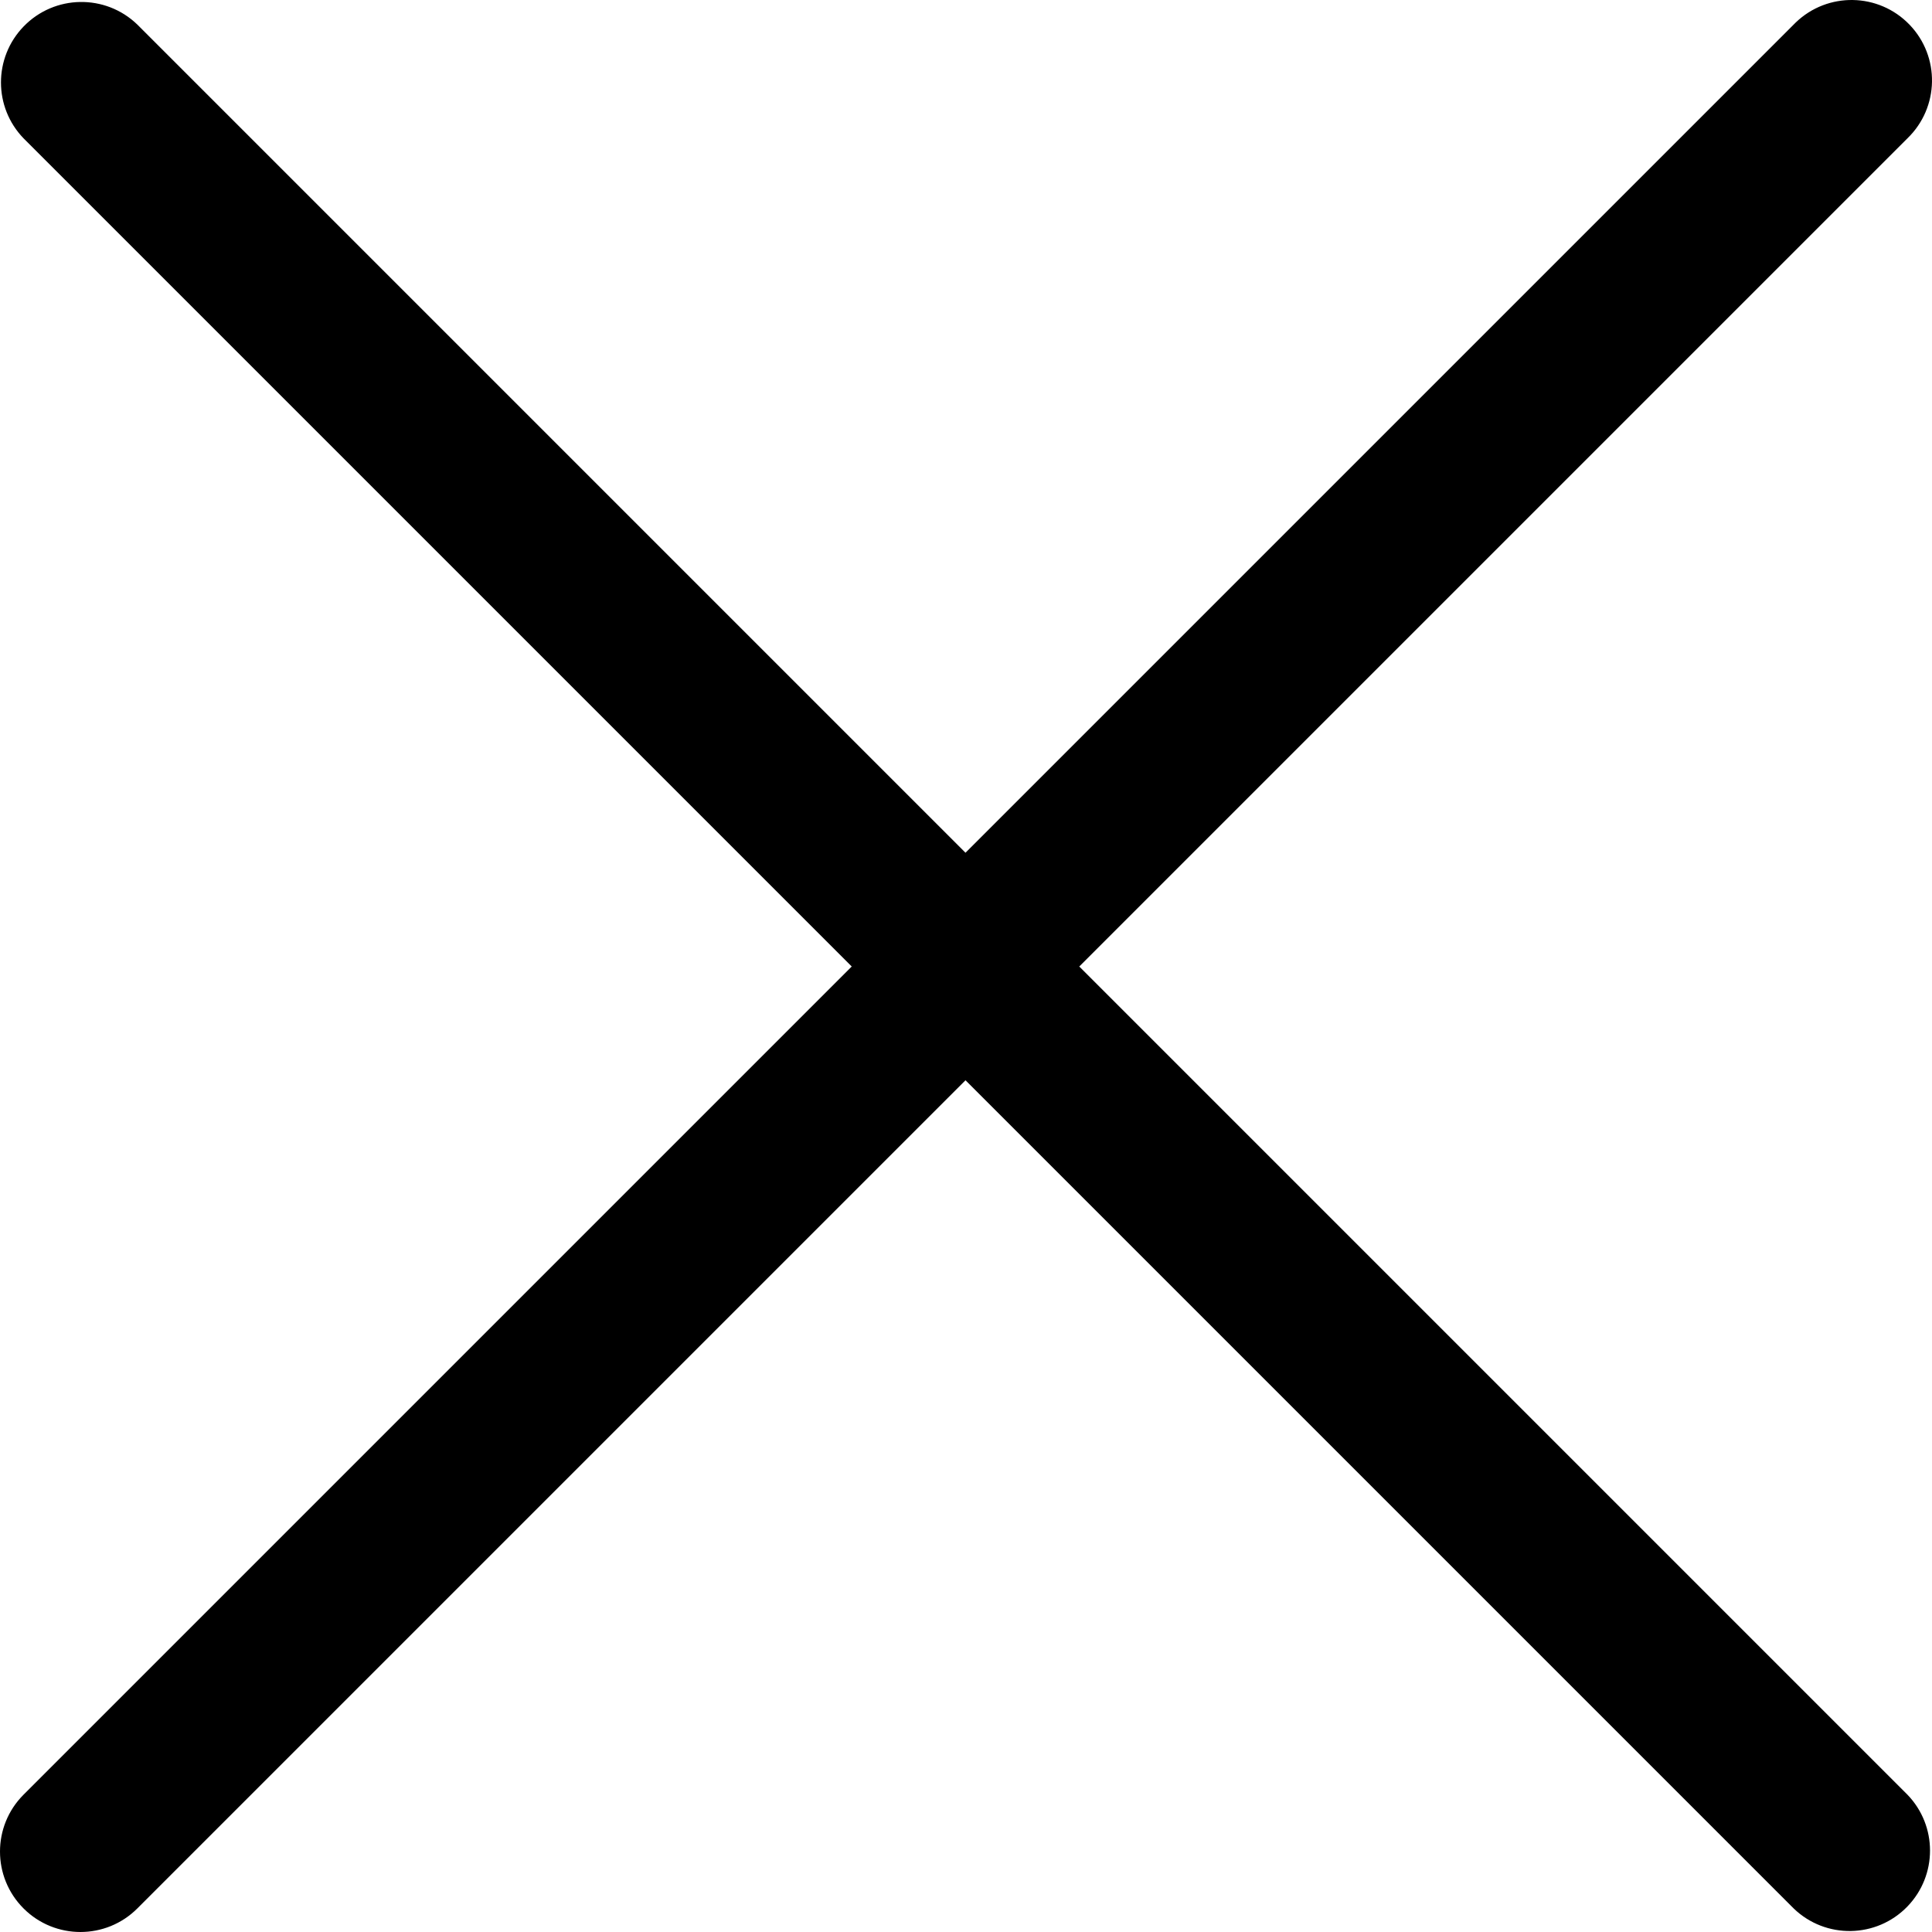
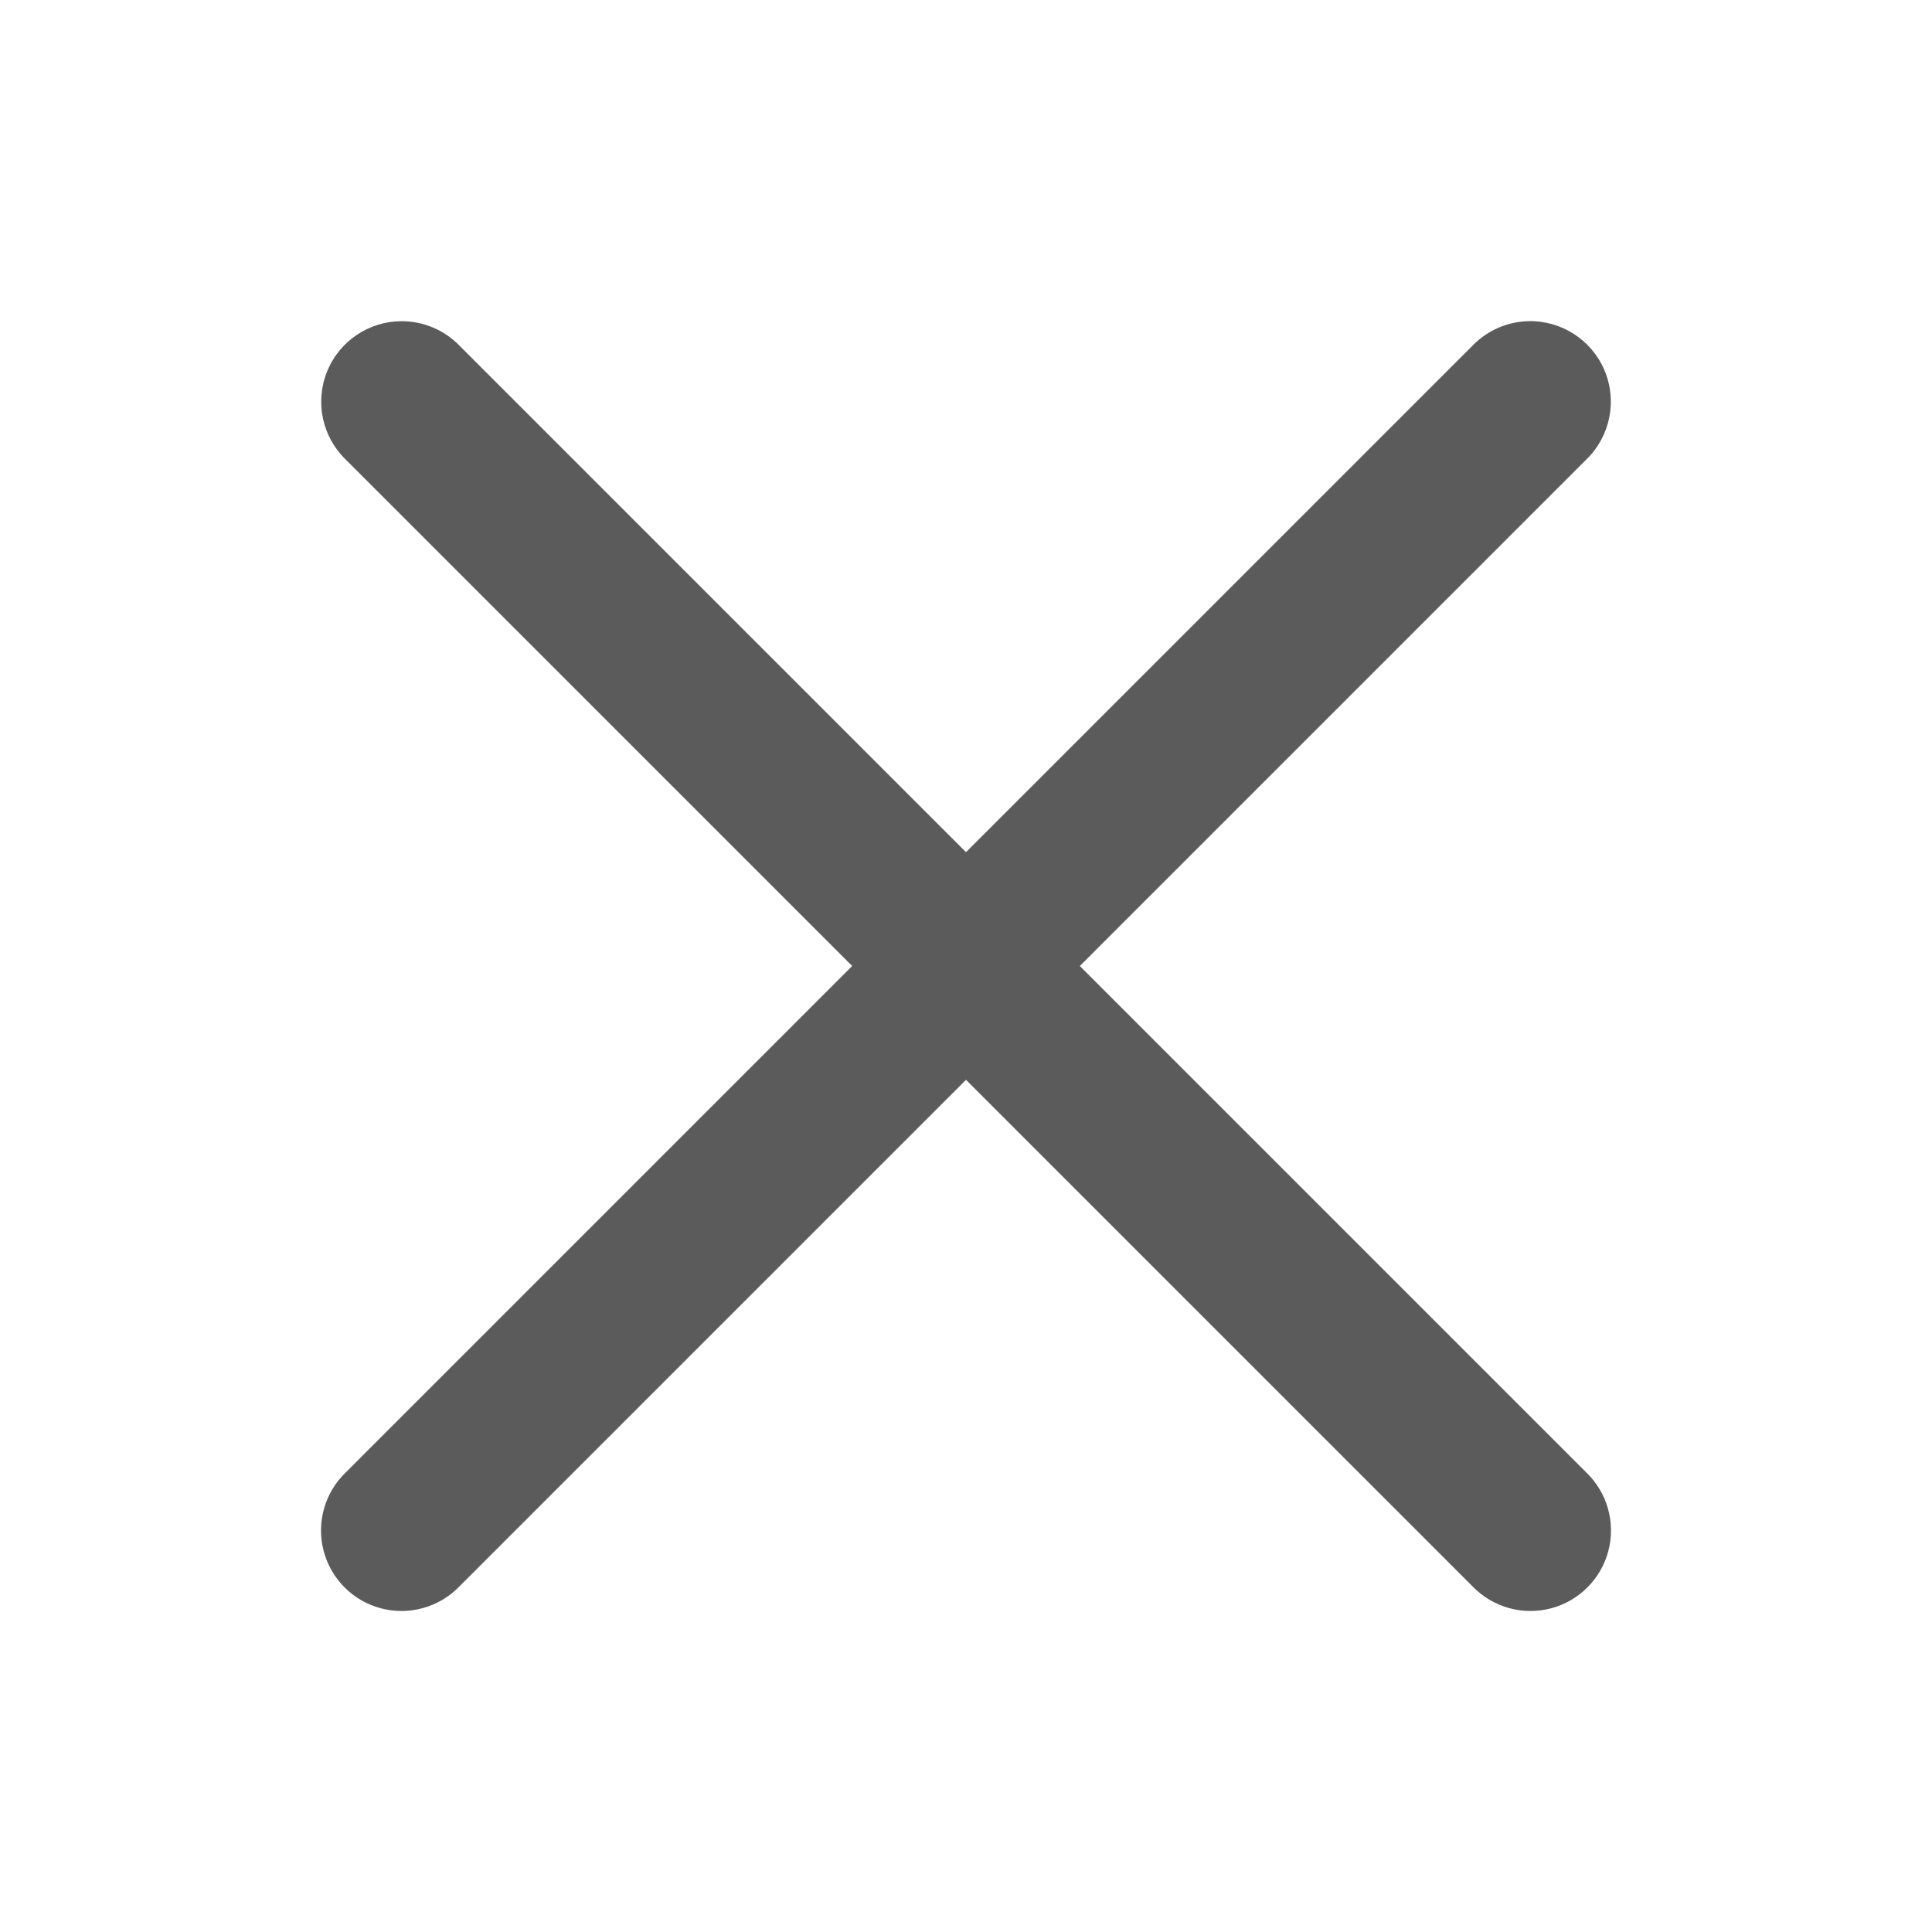
- <svg xmlns="http://www.w3.org/2000/svg" version="1.1" id="Capa_1" x="0px" y="0px" viewBox="0 0 409.806 409.806" style="enable-background:new 0 0 409.806 409.806;" xml:space="preserve">
-   <g>
-     <g>
-       <path d="M228.929,205.01L404.596,29.343c6.78-6.548,6.968-17.352,0.42-24.132c-6.548-6.78-17.352-6.968-24.132-0.42    c-0.142,0.137-0.282,0.277-0.42,0.42L204.796,180.878L29.129,5.21c-6.78-6.548-17.584-6.36-24.132,0.42    c-6.388,6.614-6.388,17.099,0,23.713L180.664,205.01L4.997,380.677c-6.663,6.664-6.663,17.468,0,24.132    c6.664,6.662,17.468,6.662,24.132,0l175.667-175.667l175.667,175.667c6.78,6.548,17.584,6.36,24.132-0.42    c6.387-6.614,6.387-17.099,0-23.712L228.929,205.01z" />
-     </g>
-   </g>
-   <g>
- </g>
-   <g>
- </g>
-   <g>
- </g>
-   <g>
- </g>
-   <g>
- </g>
-   <g>
- </g>
-   <g>
- </g>
-   <g>
- </g>
-   <g>
- </g>
-   <g>
- </g>
-   <g>
- </g>
-   <g>
- </g>
-   <g>
- </g>
-   <g>
- </g>
-   <g>
- </g>
+ <svg xmlns="http://www.w3.org/2000/svg" viewBox="0 0 24 24" fill="#5B5B5B">
+   <path d="M4.99 3.99 A 1 1 0 0 0 4.293 5.707L10.586 12L4.293 18.293 A 1 1 0 1 0 5.707 19.707L12 13.414L18.293 19.707 A 1 1 0 1 0 19.707 18.293L13.414 12L19.707 5.707 A 1 1 0 0 0 18.98 3.99 A 1 1 0 0 0 18.293 4.293L12 10.586L5.707 4.293 A 1 1 0 0 0 4.99 3.99 z" fill="#5B5B5B" />
</svg>
